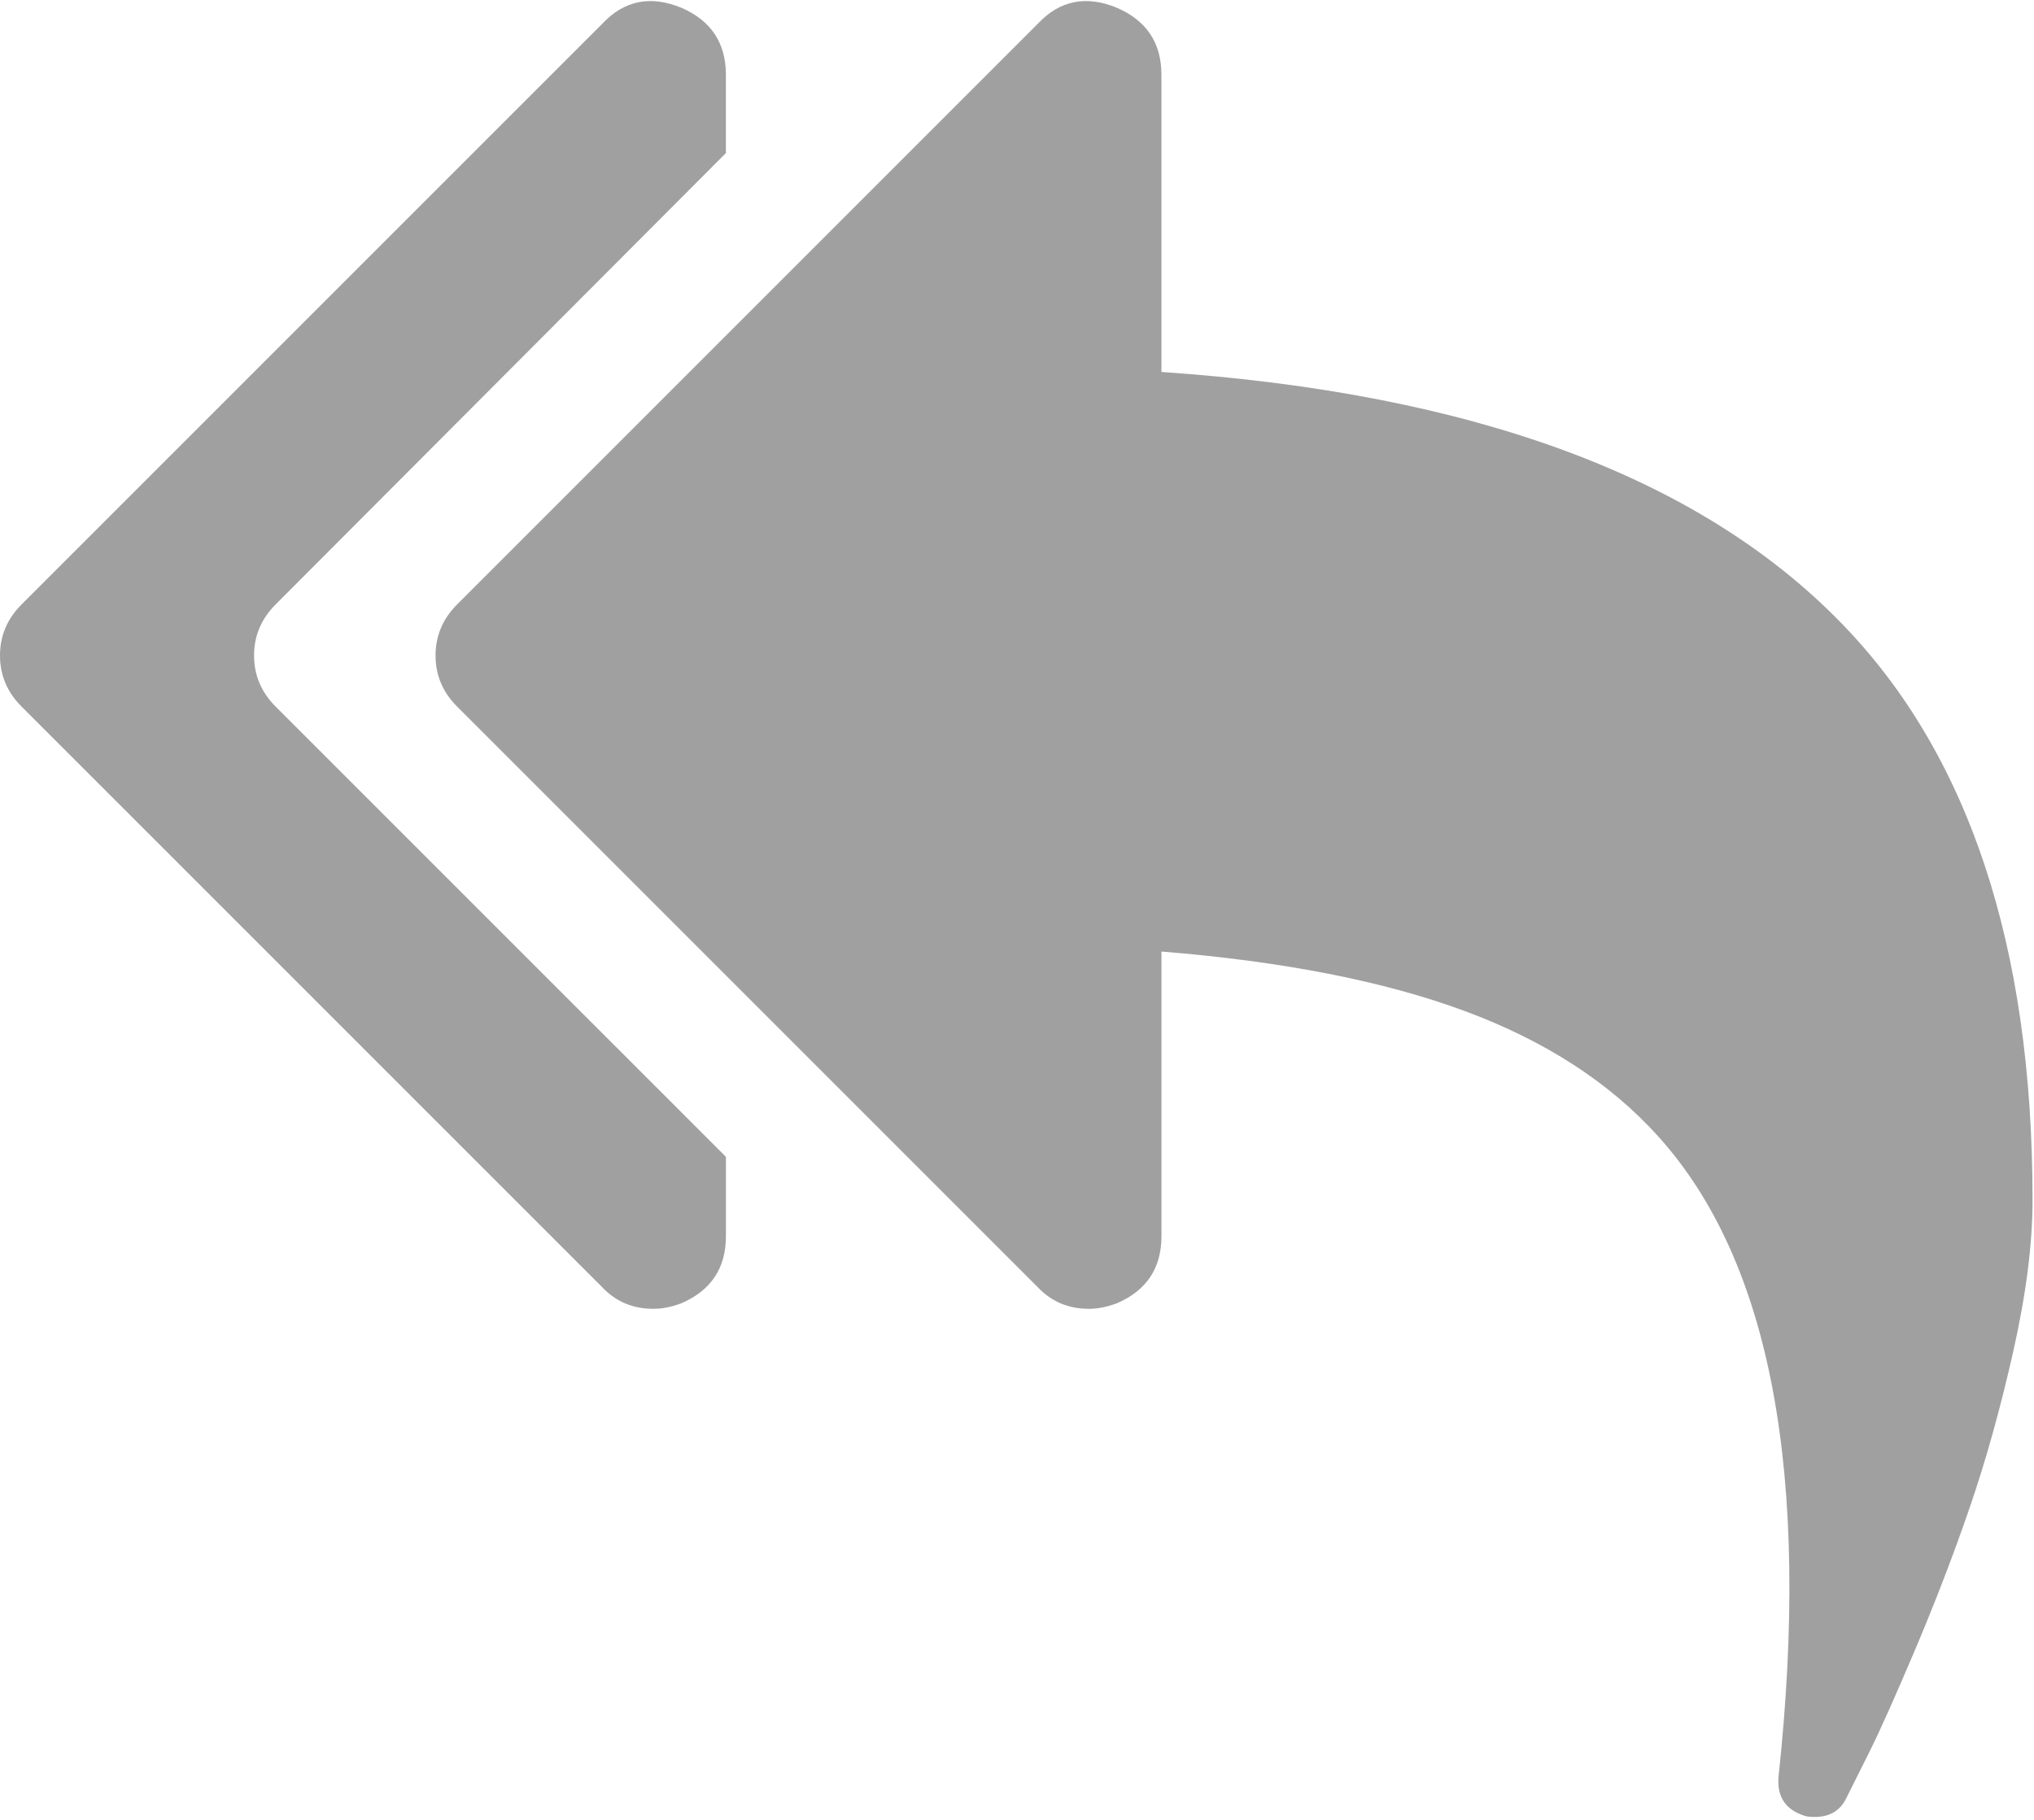
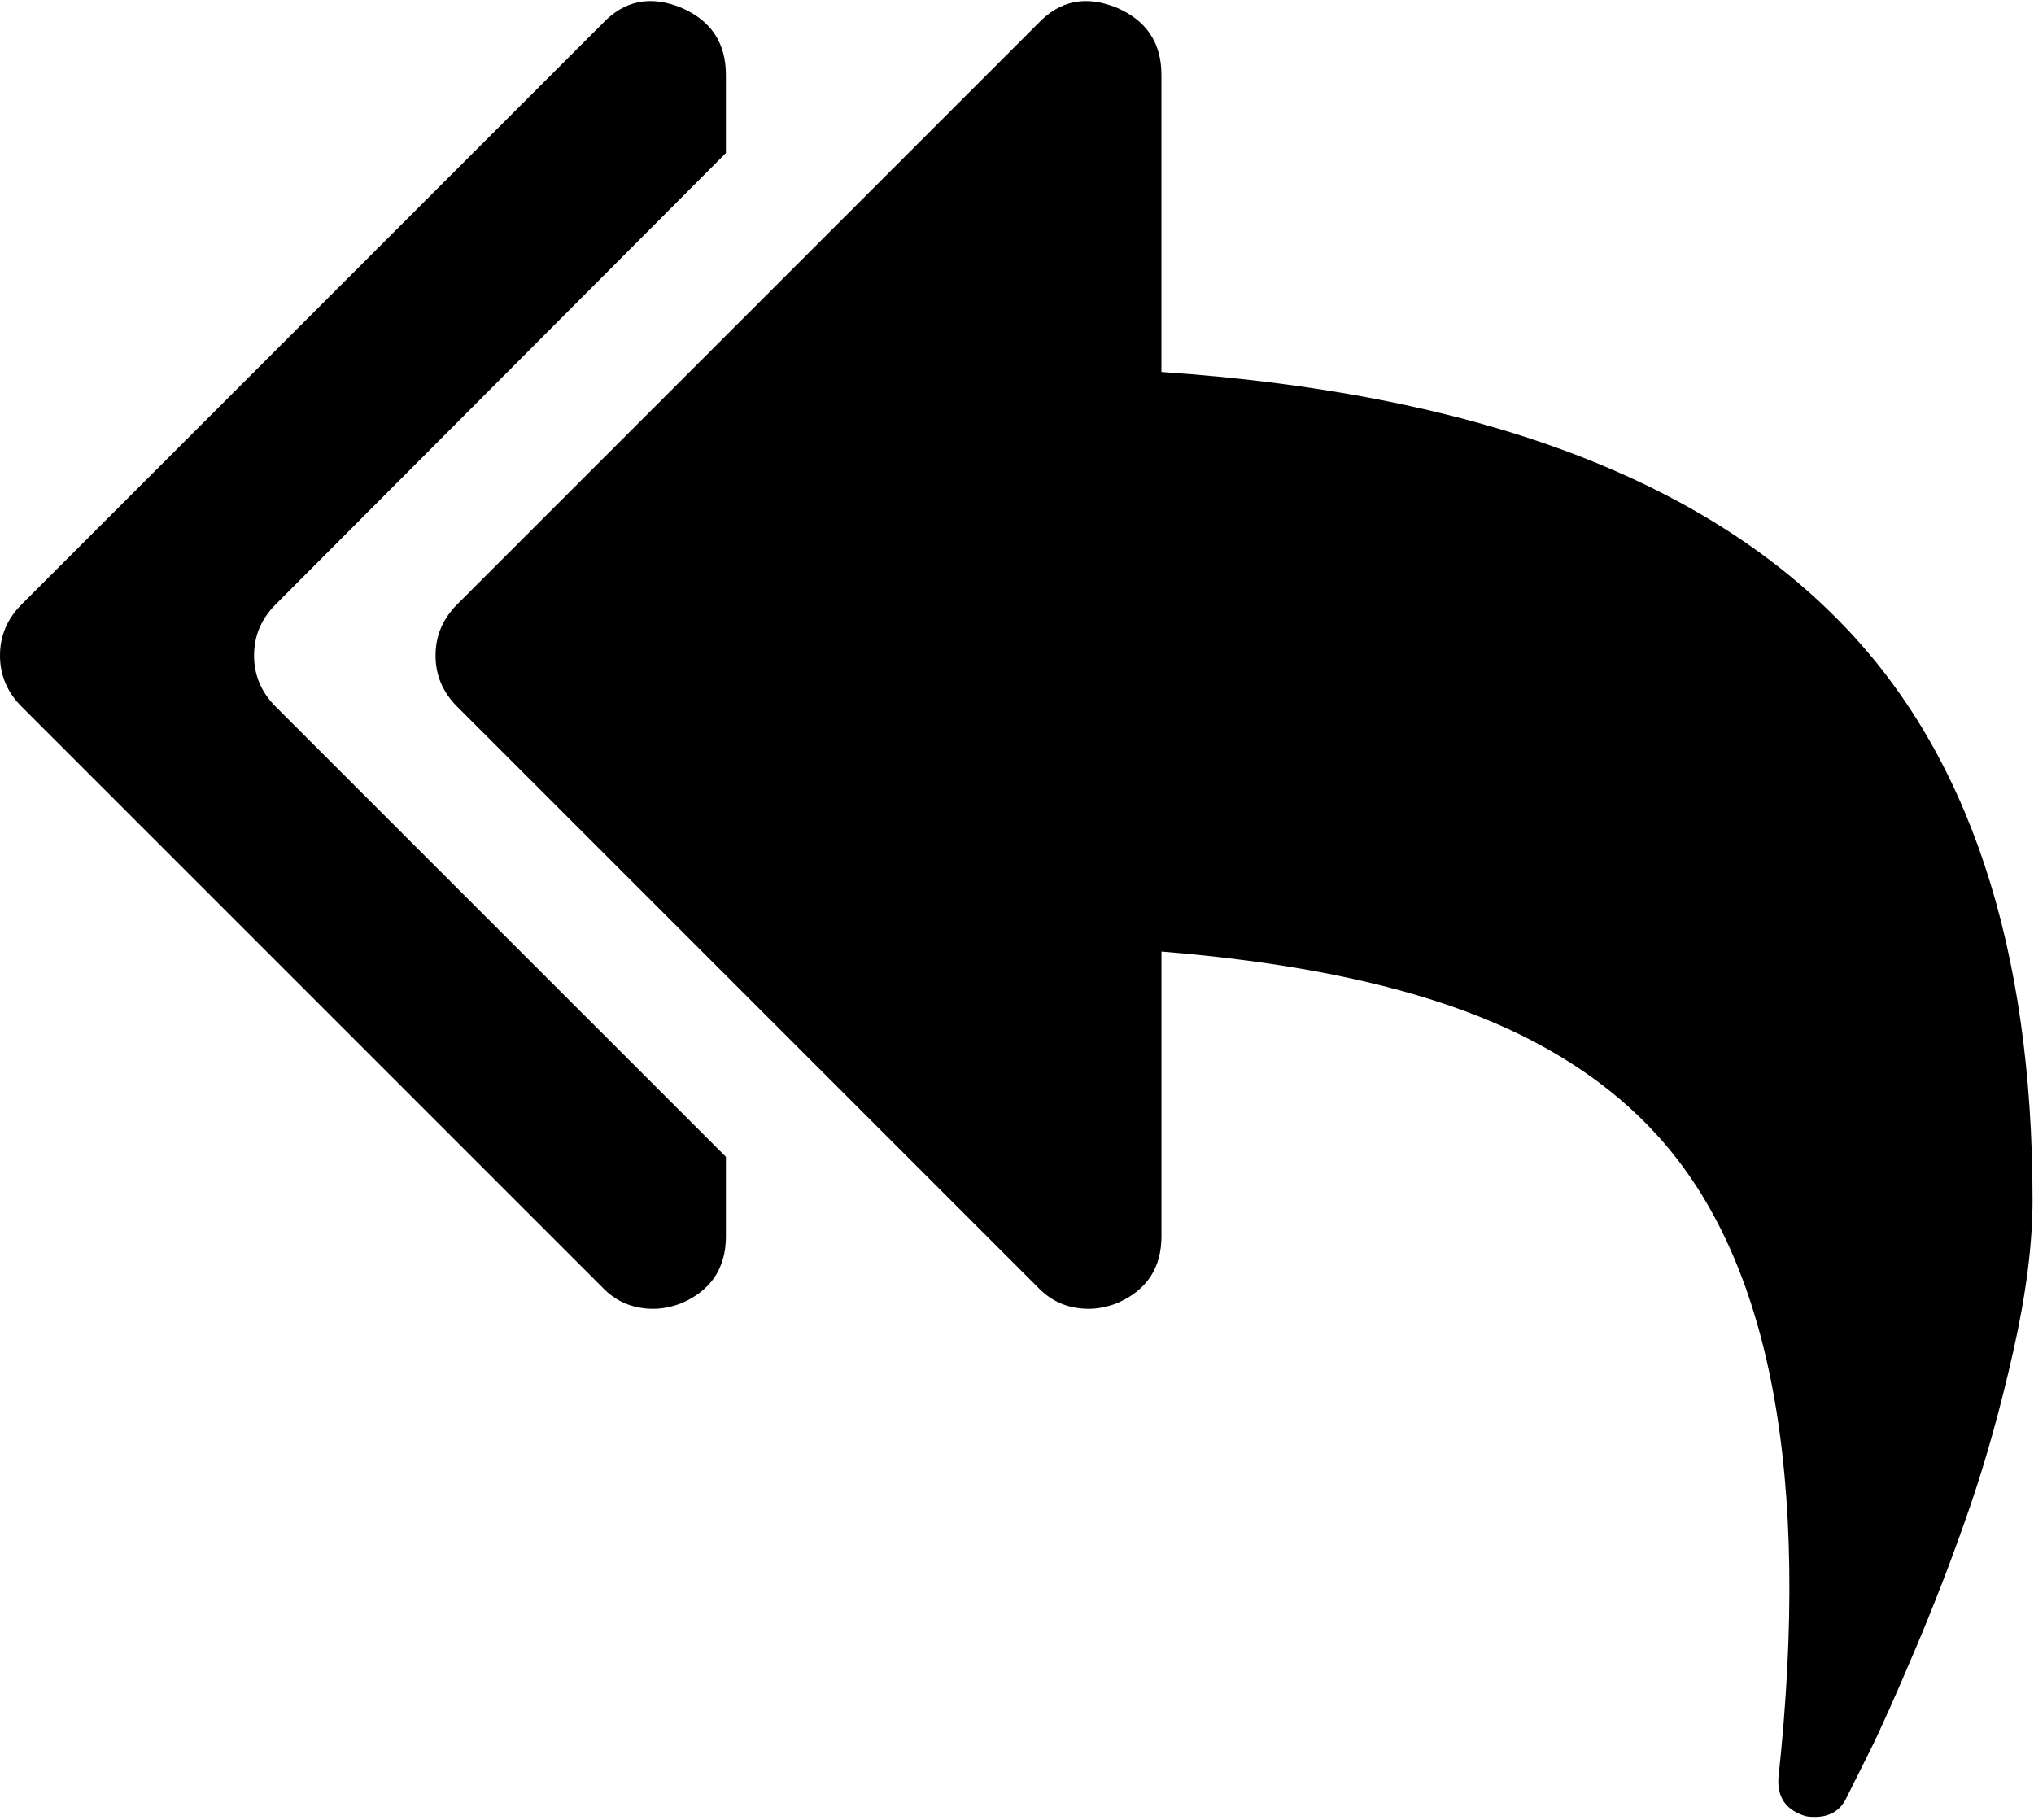
<svg xmlns="http://www.w3.org/2000/svg" width="512px" height="458px" viewBox="0 0 512 458" version="1.1">
  <defs />
  <g id="Page-1" stroke="none" stroke-width="1" fill="none" fill-rule="evenodd">
-     <g id="reply-all" fill="#A0A0A0" fill-rule="nonzero">
+     <g id="reply-all" fill="#000000" fill-rule="nonzero">
      <path d="M463.375,156.726 C427.593,119.991 370.586,98.962 292.355,93.632 L292.355,18.83 C292.355,10.836 288.642,5.222 281.219,1.984 C273.416,-1.246 266.753,0.082 261.234,5.983 L115.06,152.161 C111.442,155.782 109.636,160.063 109.636,165.011 C109.636,169.96 111.443,174.24 115.06,177.858 L261.238,324.035 C264.67,327.652 268.948,329.46 274.088,329.46 C276.371,329.46 278.749,328.984 281.224,328.033 C288.647,324.795 292.363,319.186 292.363,311.188 L292.363,239.525 C323.005,242 348.46,246.996 368.739,254.514 C389.009,262.033 405.233,272.548 417.416,286.063 C445.778,317.468 455.867,371.234 447.682,447.374 C447.306,452.325 449.489,455.56 454.249,457.082 C454.82,457.274 455.676,457.366 456.818,457.366 C460.624,457.366 463.286,455.748 464.812,452.513 L470.521,441.093 C473.183,435.762 477.037,427.148 482.081,415.252 C487.122,403.351 491.697,391.458 495.79,379.56 C499.883,367.667 503.545,354.534 506.782,340.164 C510.016,325.788 511.635,313.085 511.635,302.048 C511.63,238.094 495.546,189.657 463.375,156.726 Z" id="Shape" />
      <path d="M63.953,165.011 C63.953,160.059 65.762,155.778 69.377,152.161 L182.725,38.531 L182.725,18.83 C182.725,10.836 179.01,5.222 171.587,1.984 C163.783,-1.246 157.122,0.082 151.604,5.983 L5.424,152.161 C1.809,155.781 0,160.062 0,165.011 C0,169.96 1.809,174.24 5.424,177.858 L151.604,324.035 C155.029,327.652 159.312,329.46 164.454,329.46 C166.738,329.46 169.117,328.984 171.591,328.033 C179.014,324.795 182.729,319.186 182.729,311.188 L182.729,291.203 L69.377,177.857 C65.762,174.24 63.953,169.962 63.953,165.011 Z" id="Shape" />
    </g>
  </g>
</svg>
